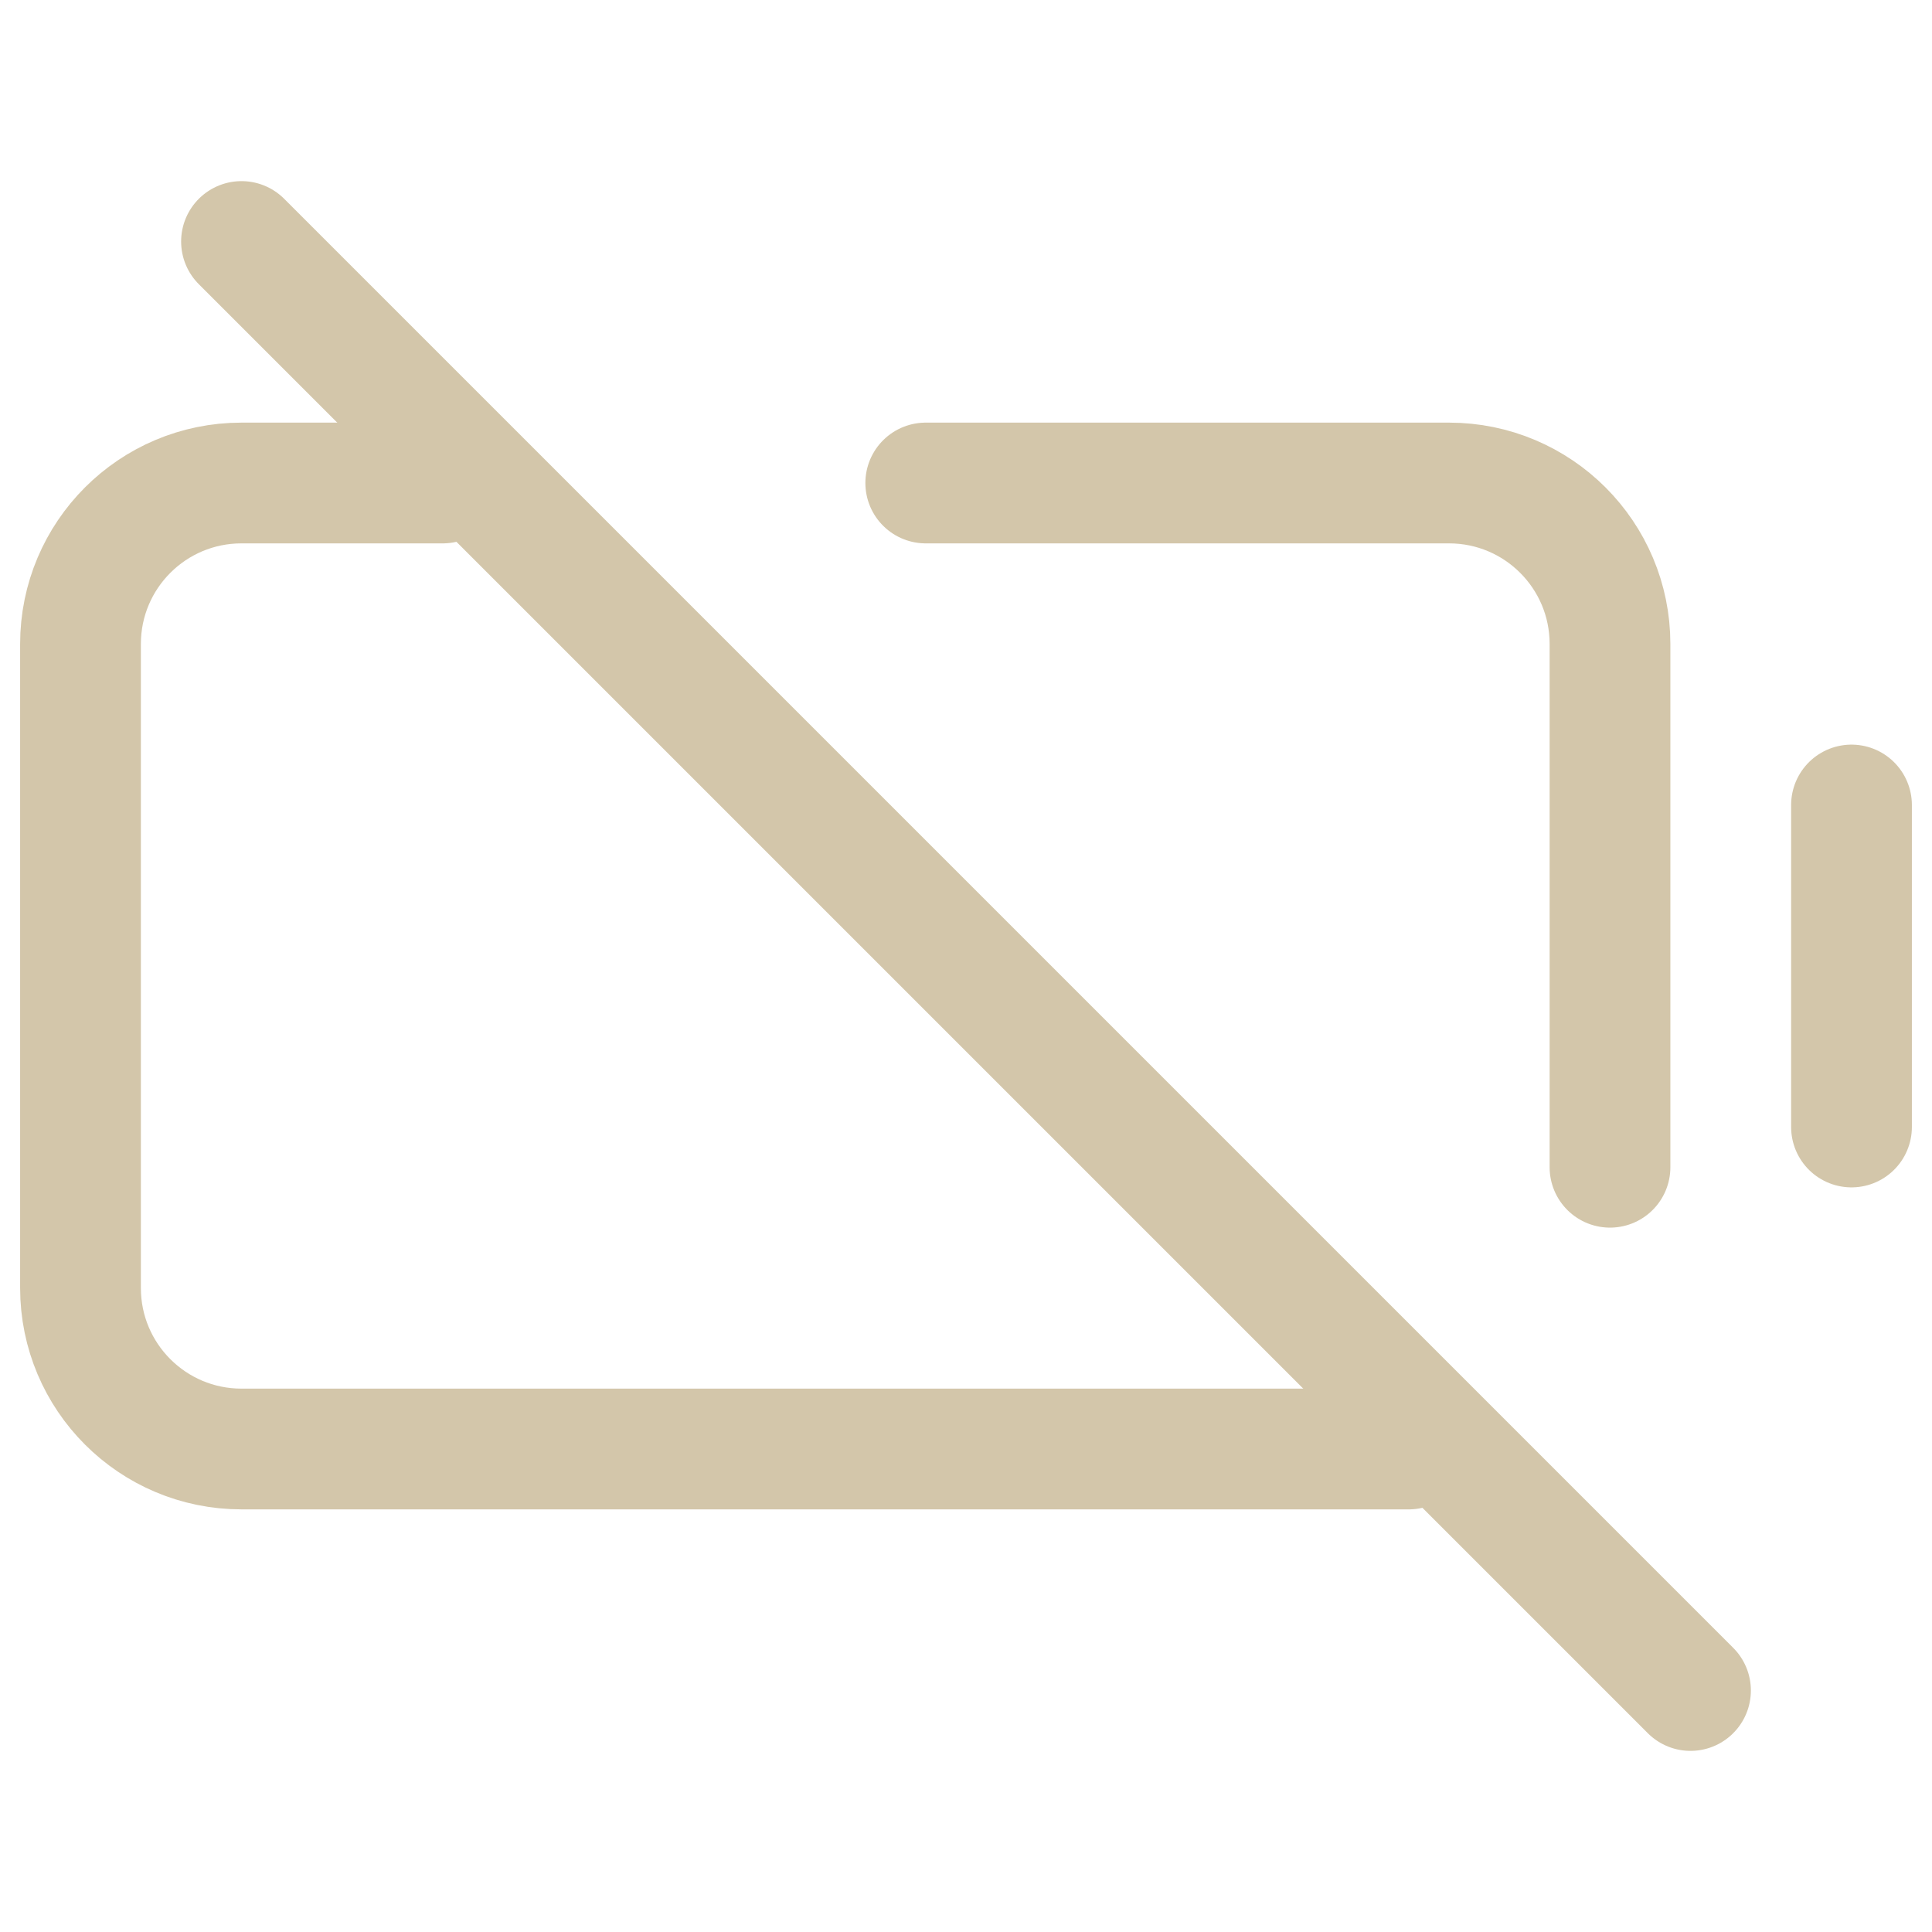
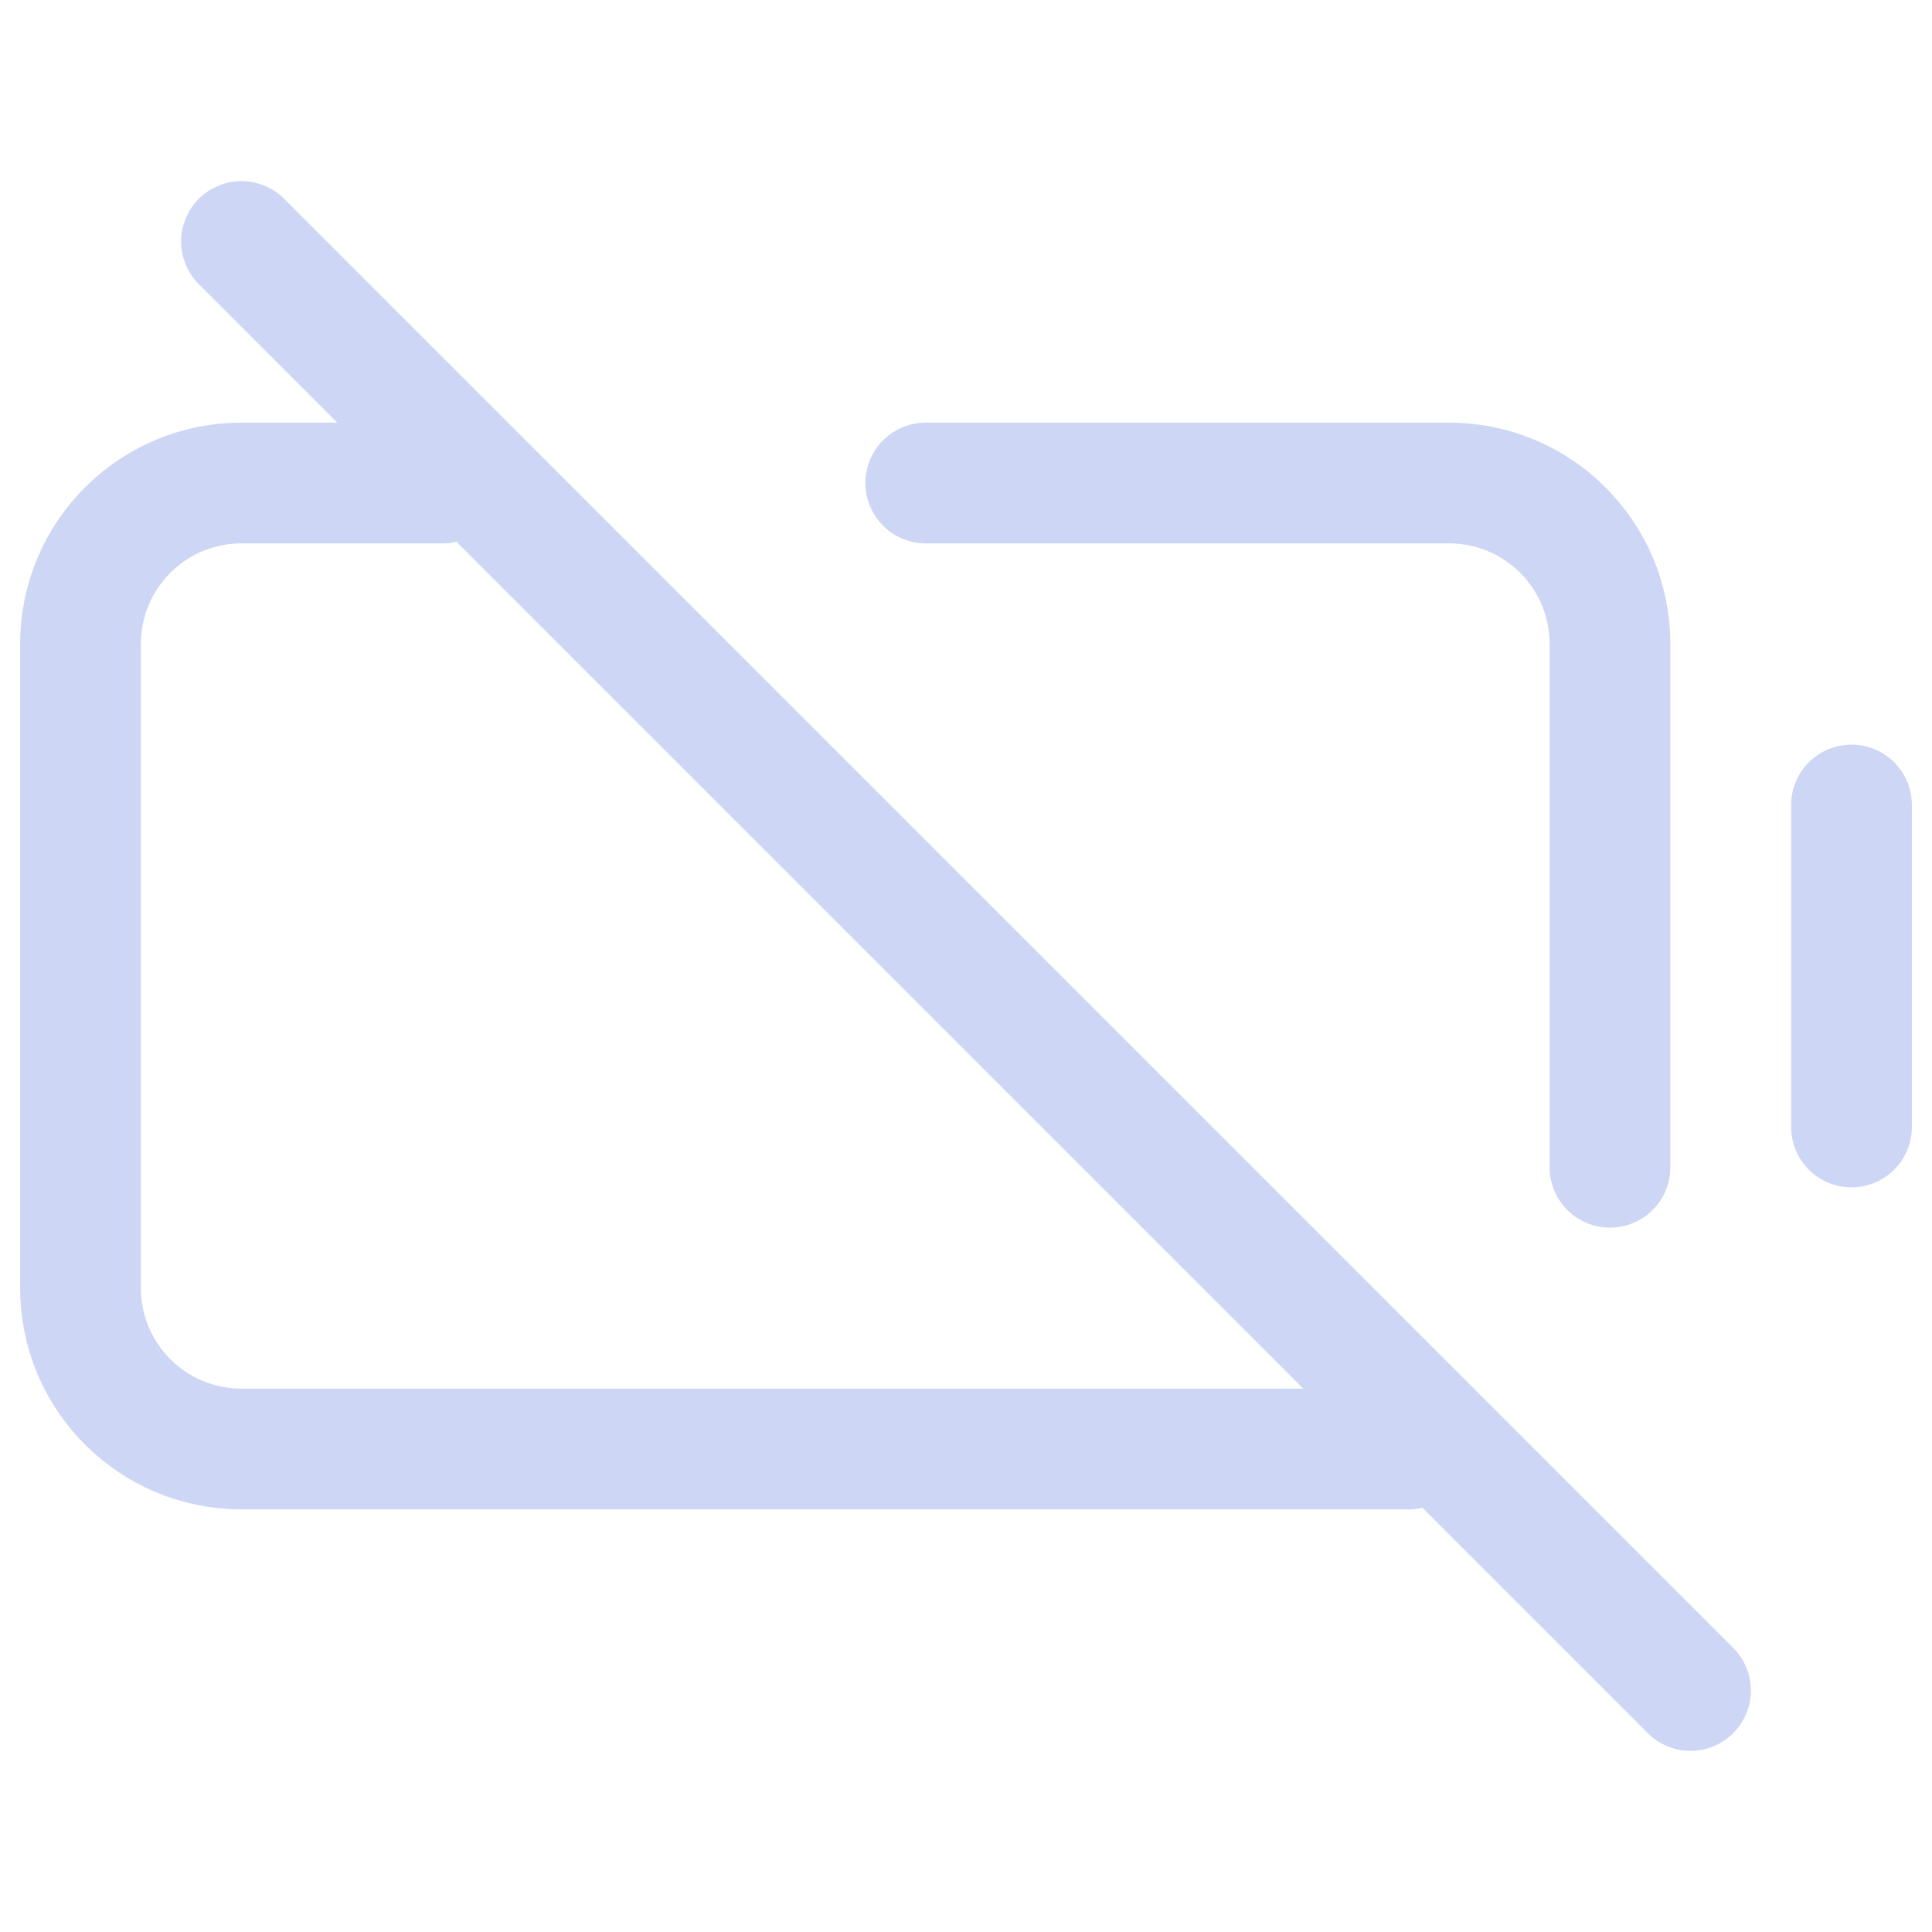
<svg xmlns="http://www.w3.org/2000/svg" width="800px" height="800px" viewBox="0 0 24 24" fill="none">
-   <path d="M3 3L21 21" stroke="#D3C6AA" stroke-width="1.5" stroke-linecap="round" stroke-linejoin="round" />
-   <path d="M23 10V14" stroke="#D3C6AA" stroke-width="1.5" stroke-linecap="round" stroke-linejoin="round" />
-   <path d="M5.5 6H3C1.895 6 1 6.895 1 8V16C1 17.105 1.895 18 3 18H17.5M20 14.5V8C20 6.895 19.105 6 18 6H11.5" stroke="#D3C6AA" stroke-width="1.5" stroke-linecap="round" stroke-linejoin="round" />
+   <path d="M3 3L21 21" stroke="#cdd6f4" stroke-width="1.5" stroke-linecap="round" stroke-linejoin="round" />
+   <path d="M23 10V14" stroke="#cdd6f4" stroke-width="1.5" stroke-linecap="round" stroke-linejoin="round" />
+   <path d="M5.5 6H3C1.895 6 1 6.895 1 8V16C1 17.105 1.895 18 3 18H17.5M20 14.5V8C20 6.895 19.105 6 18 6H11.5" stroke="#cdd6f4" stroke-width="1.5" stroke-linecap="round" stroke-linejoin="round" />
</svg>
